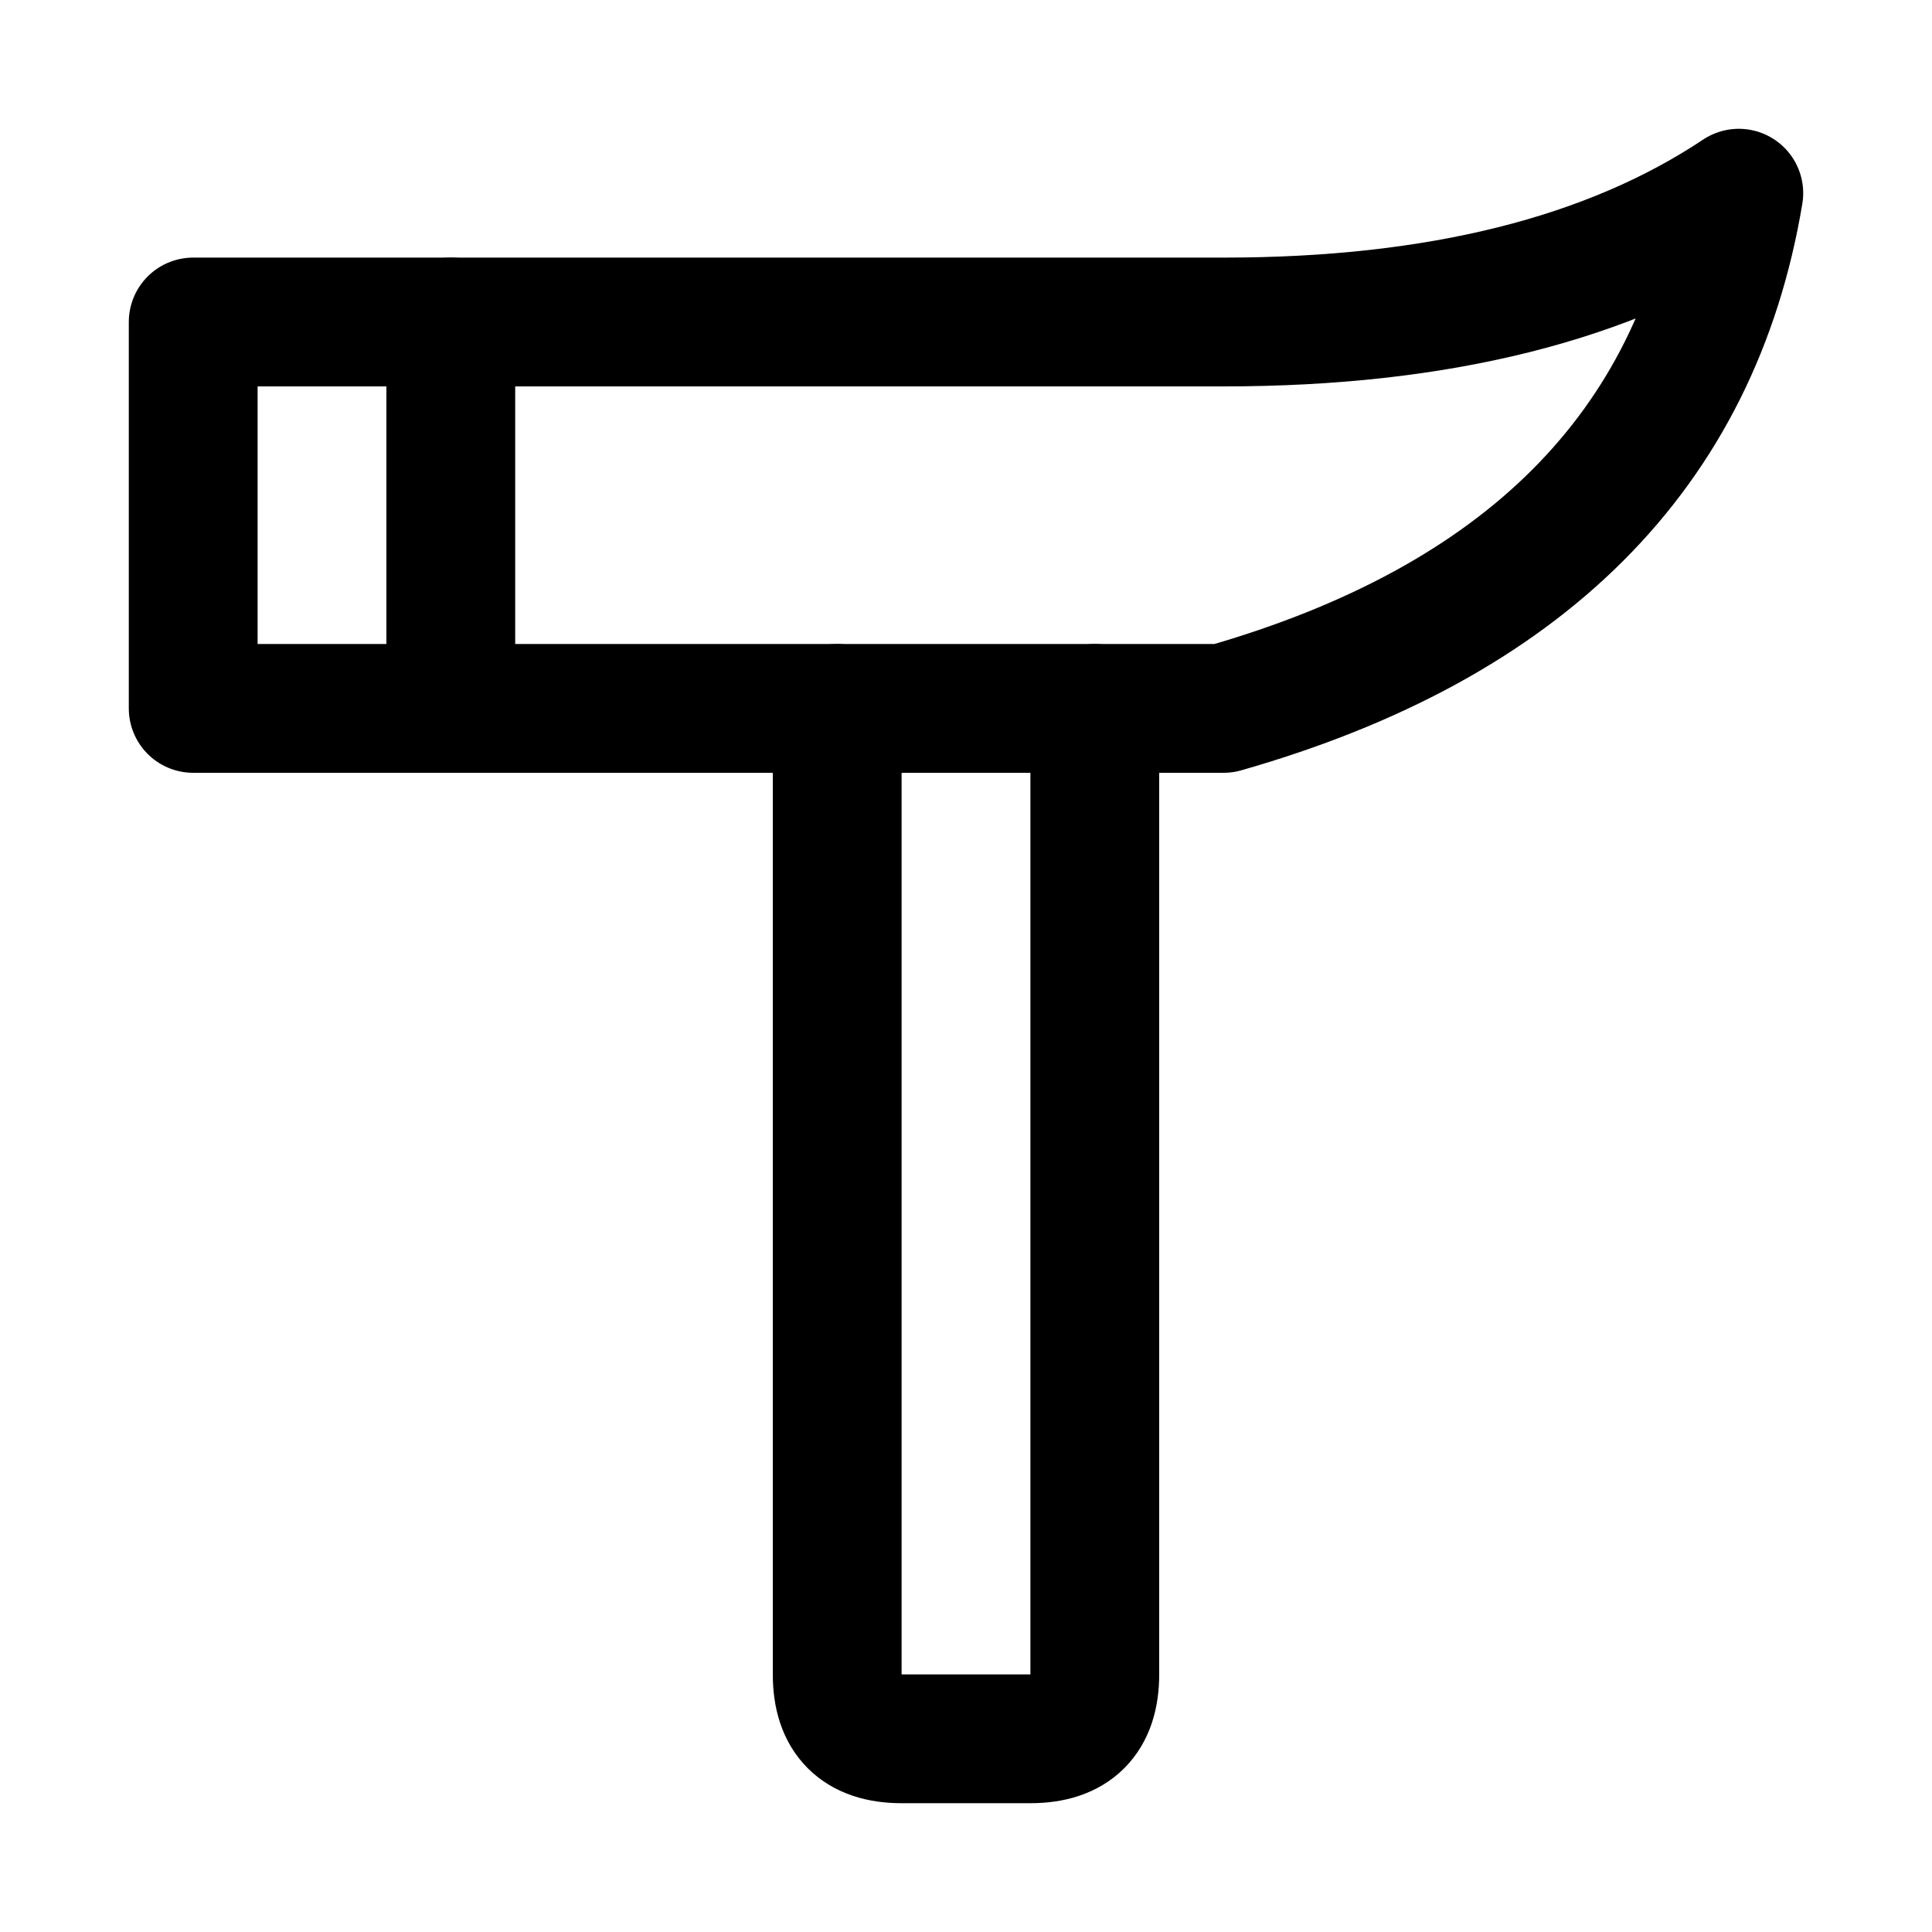
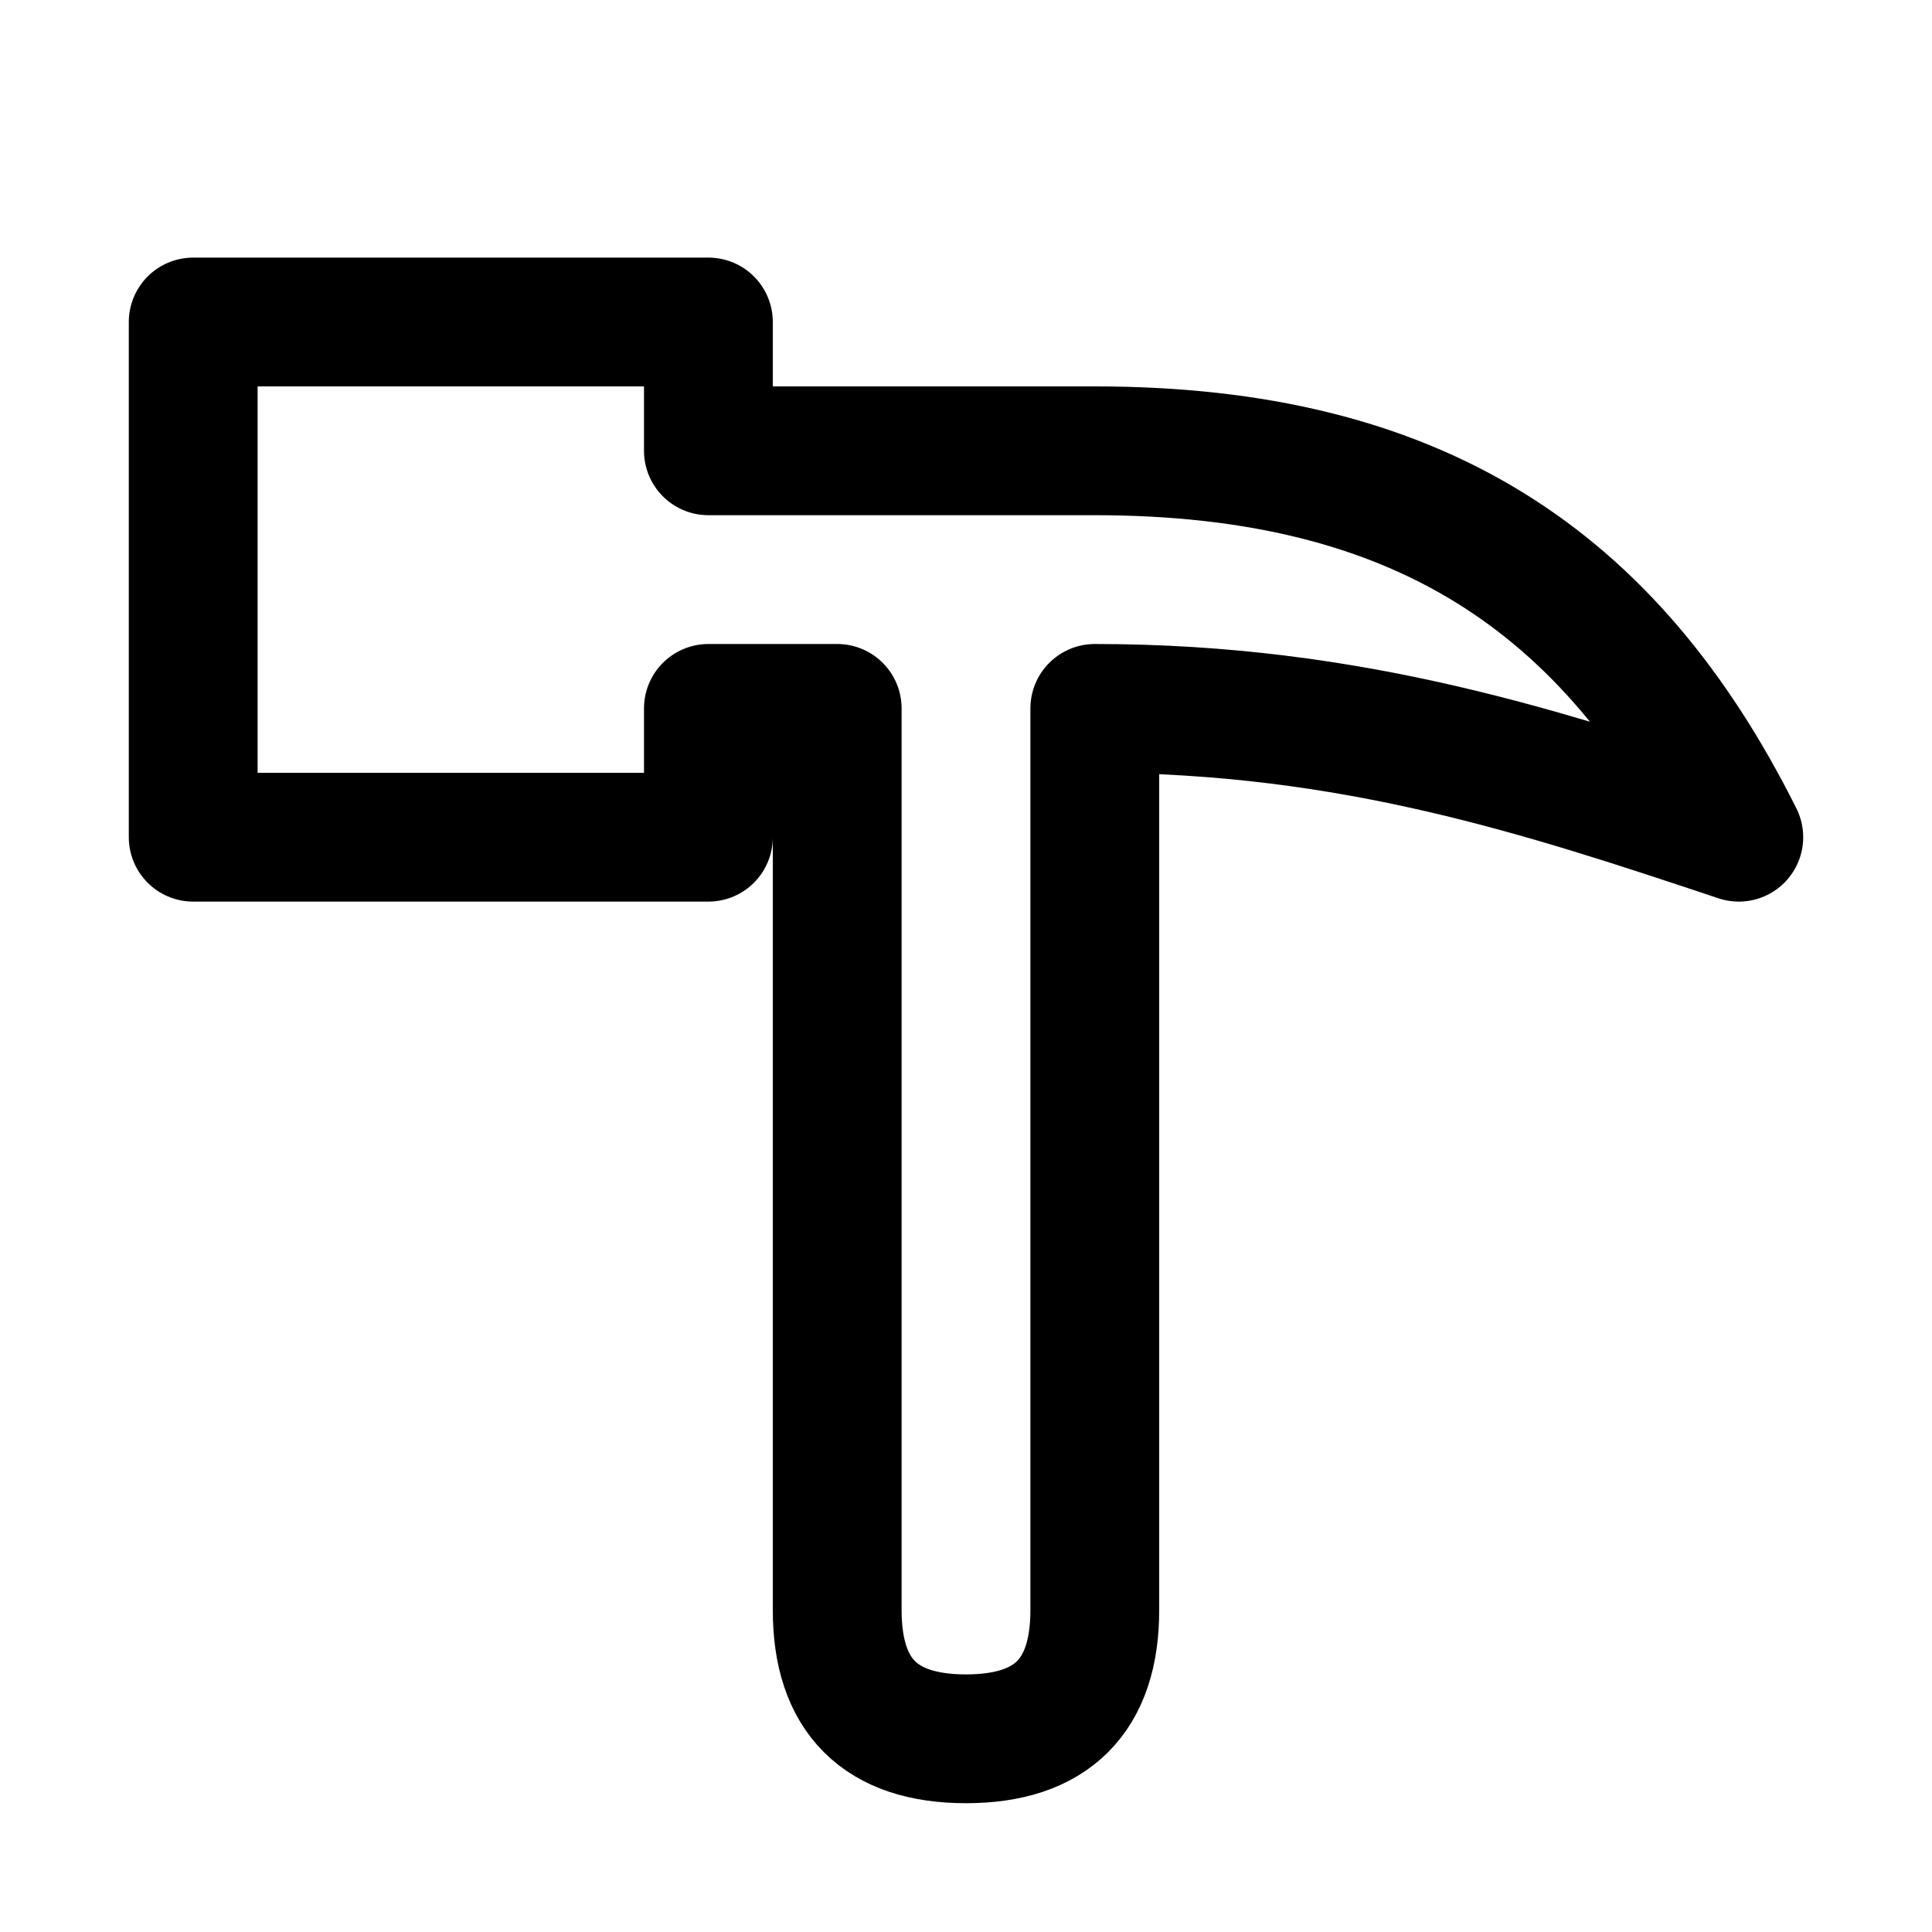
<svg xmlns="http://www.w3.org/2000/svg" width="15" height="15" viewBox="0 0 15 15" fill="none" stroke="currentColor" stroke-width="1" stroke-linecap="round" stroke-linejoin="round">
-   <path d="M5.5 2.5H9.5Q12 2.5 13.5 1.5Q13 4.5 9.5 5.5H1.5V2.5H5.5" />
-   <path d="M3.5 2.5V5.5" />
-   <path d="M6.5 5.5V13Q6.5 13.5 7 13.5H8Q8.5 13.5 8.5 13V5.5" />
+   <path d="M3.5 2.5H5.5V3.5H8.5C11 3.5 12.5 4.5 13.5 6.5C12 6 10.5 5.5 8.5 5.5V12.5Q8.5 13.5 7.5 13.5Q6.5 13.5 6.5 12.5V5.5H5.5V6.5H1.5V2.5H3.5" />
</svg>
